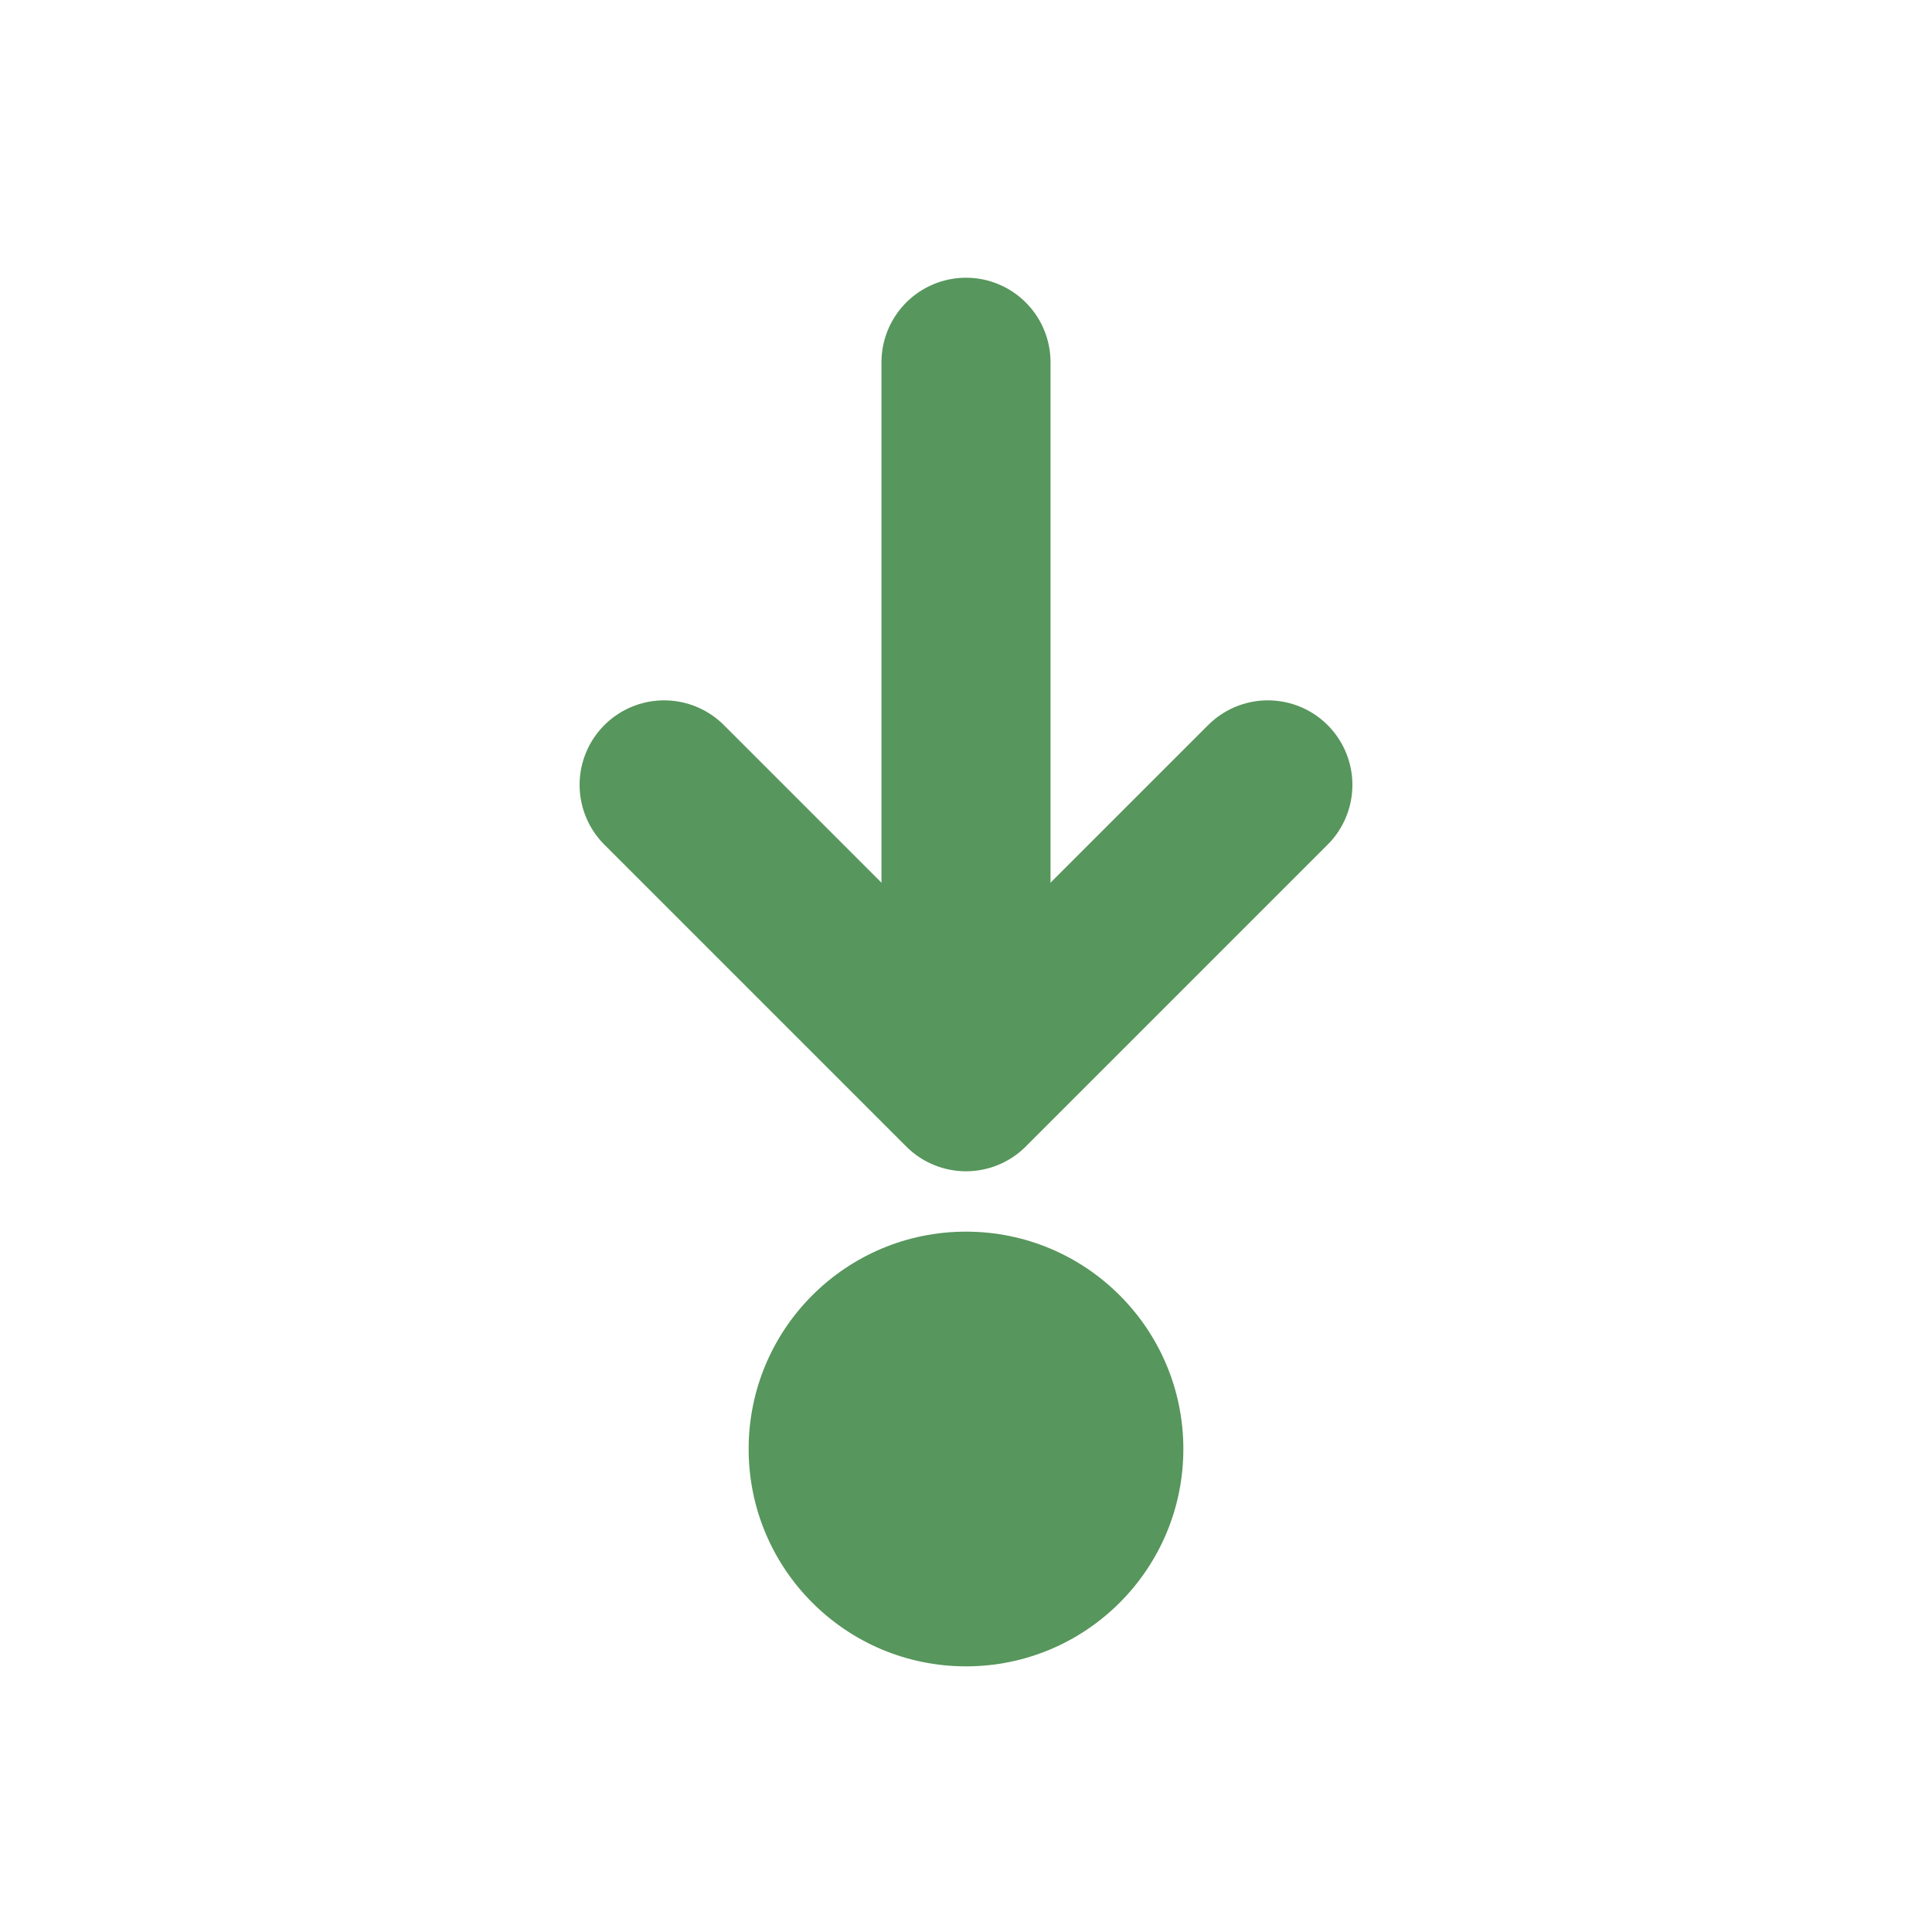
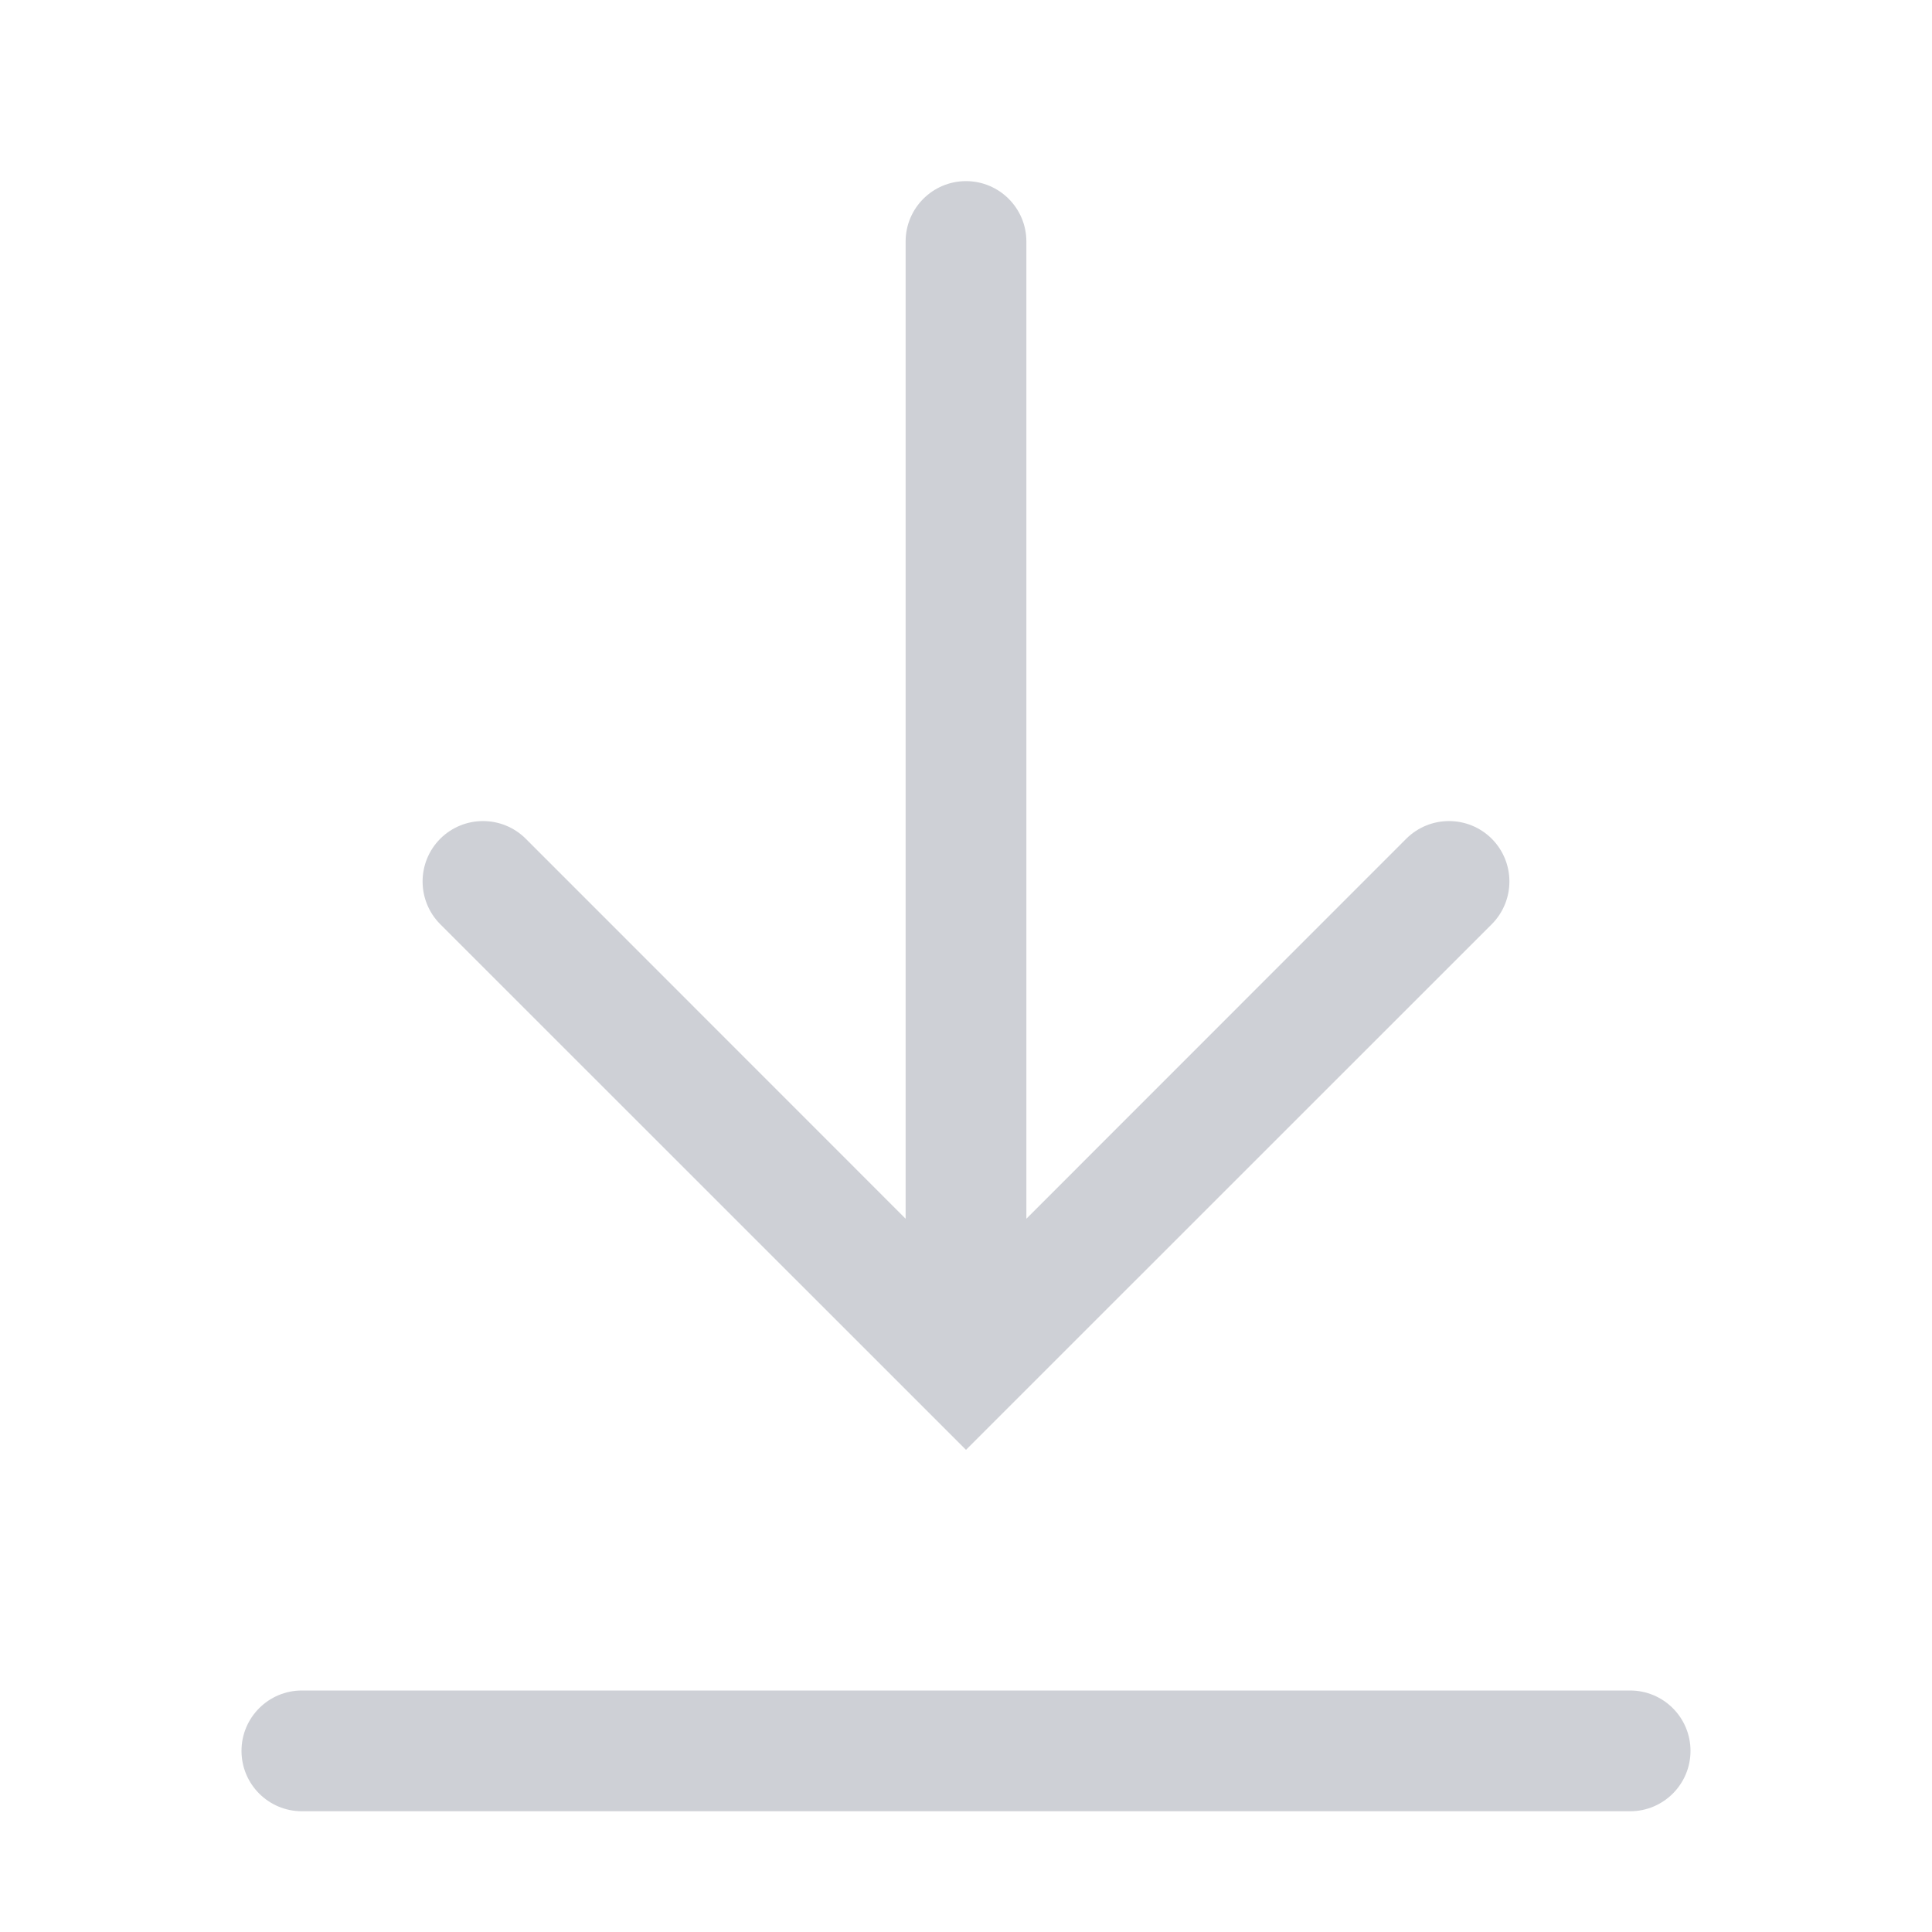
<svg xmlns="http://www.w3.org/2000/svg" width="16" height="16" viewBox="0 0 16 16" fill="none">
-   <path d="M8 3V8.5" stroke="#57965C" stroke-width="1.4" stroke-linecap="round" stroke-linejoin="round" />
-   <path d="M5.5 6.5L8 9L10.5 6.5" stroke="#57965C" stroke-width="1.4" stroke-linecap="round" stroke-linejoin="round" />
-   <circle cx="8" cy="12" r="1.8" fill="#57965C" />
+   <rect x="2" y="14" width="12" height="1" rx="0.5" fill="#CED0D6" />
+   <path fill-rule="evenodd" clip-rule="evenodd" d="M12.354 7.654C12.549 7.458 12.549 7.142 12.354 6.946C12.158 6.751 11.842 6.751 11.646 6.946L8.5 10.093L8.5 2C8.5 1.724 8.276 1.5 8 1.5C7.724 1.5 7.5 1.724 7.5 2L7.5 10.093L4.354 6.946C4.158 6.751 3.842 6.751 3.646 6.946C3.451 7.142 3.451 7.458 3.646 7.654L7.646 11.653L8 12.007L8.354 11.653L12.354 7.654Z" fill="#CED0D6" />
</svg>
